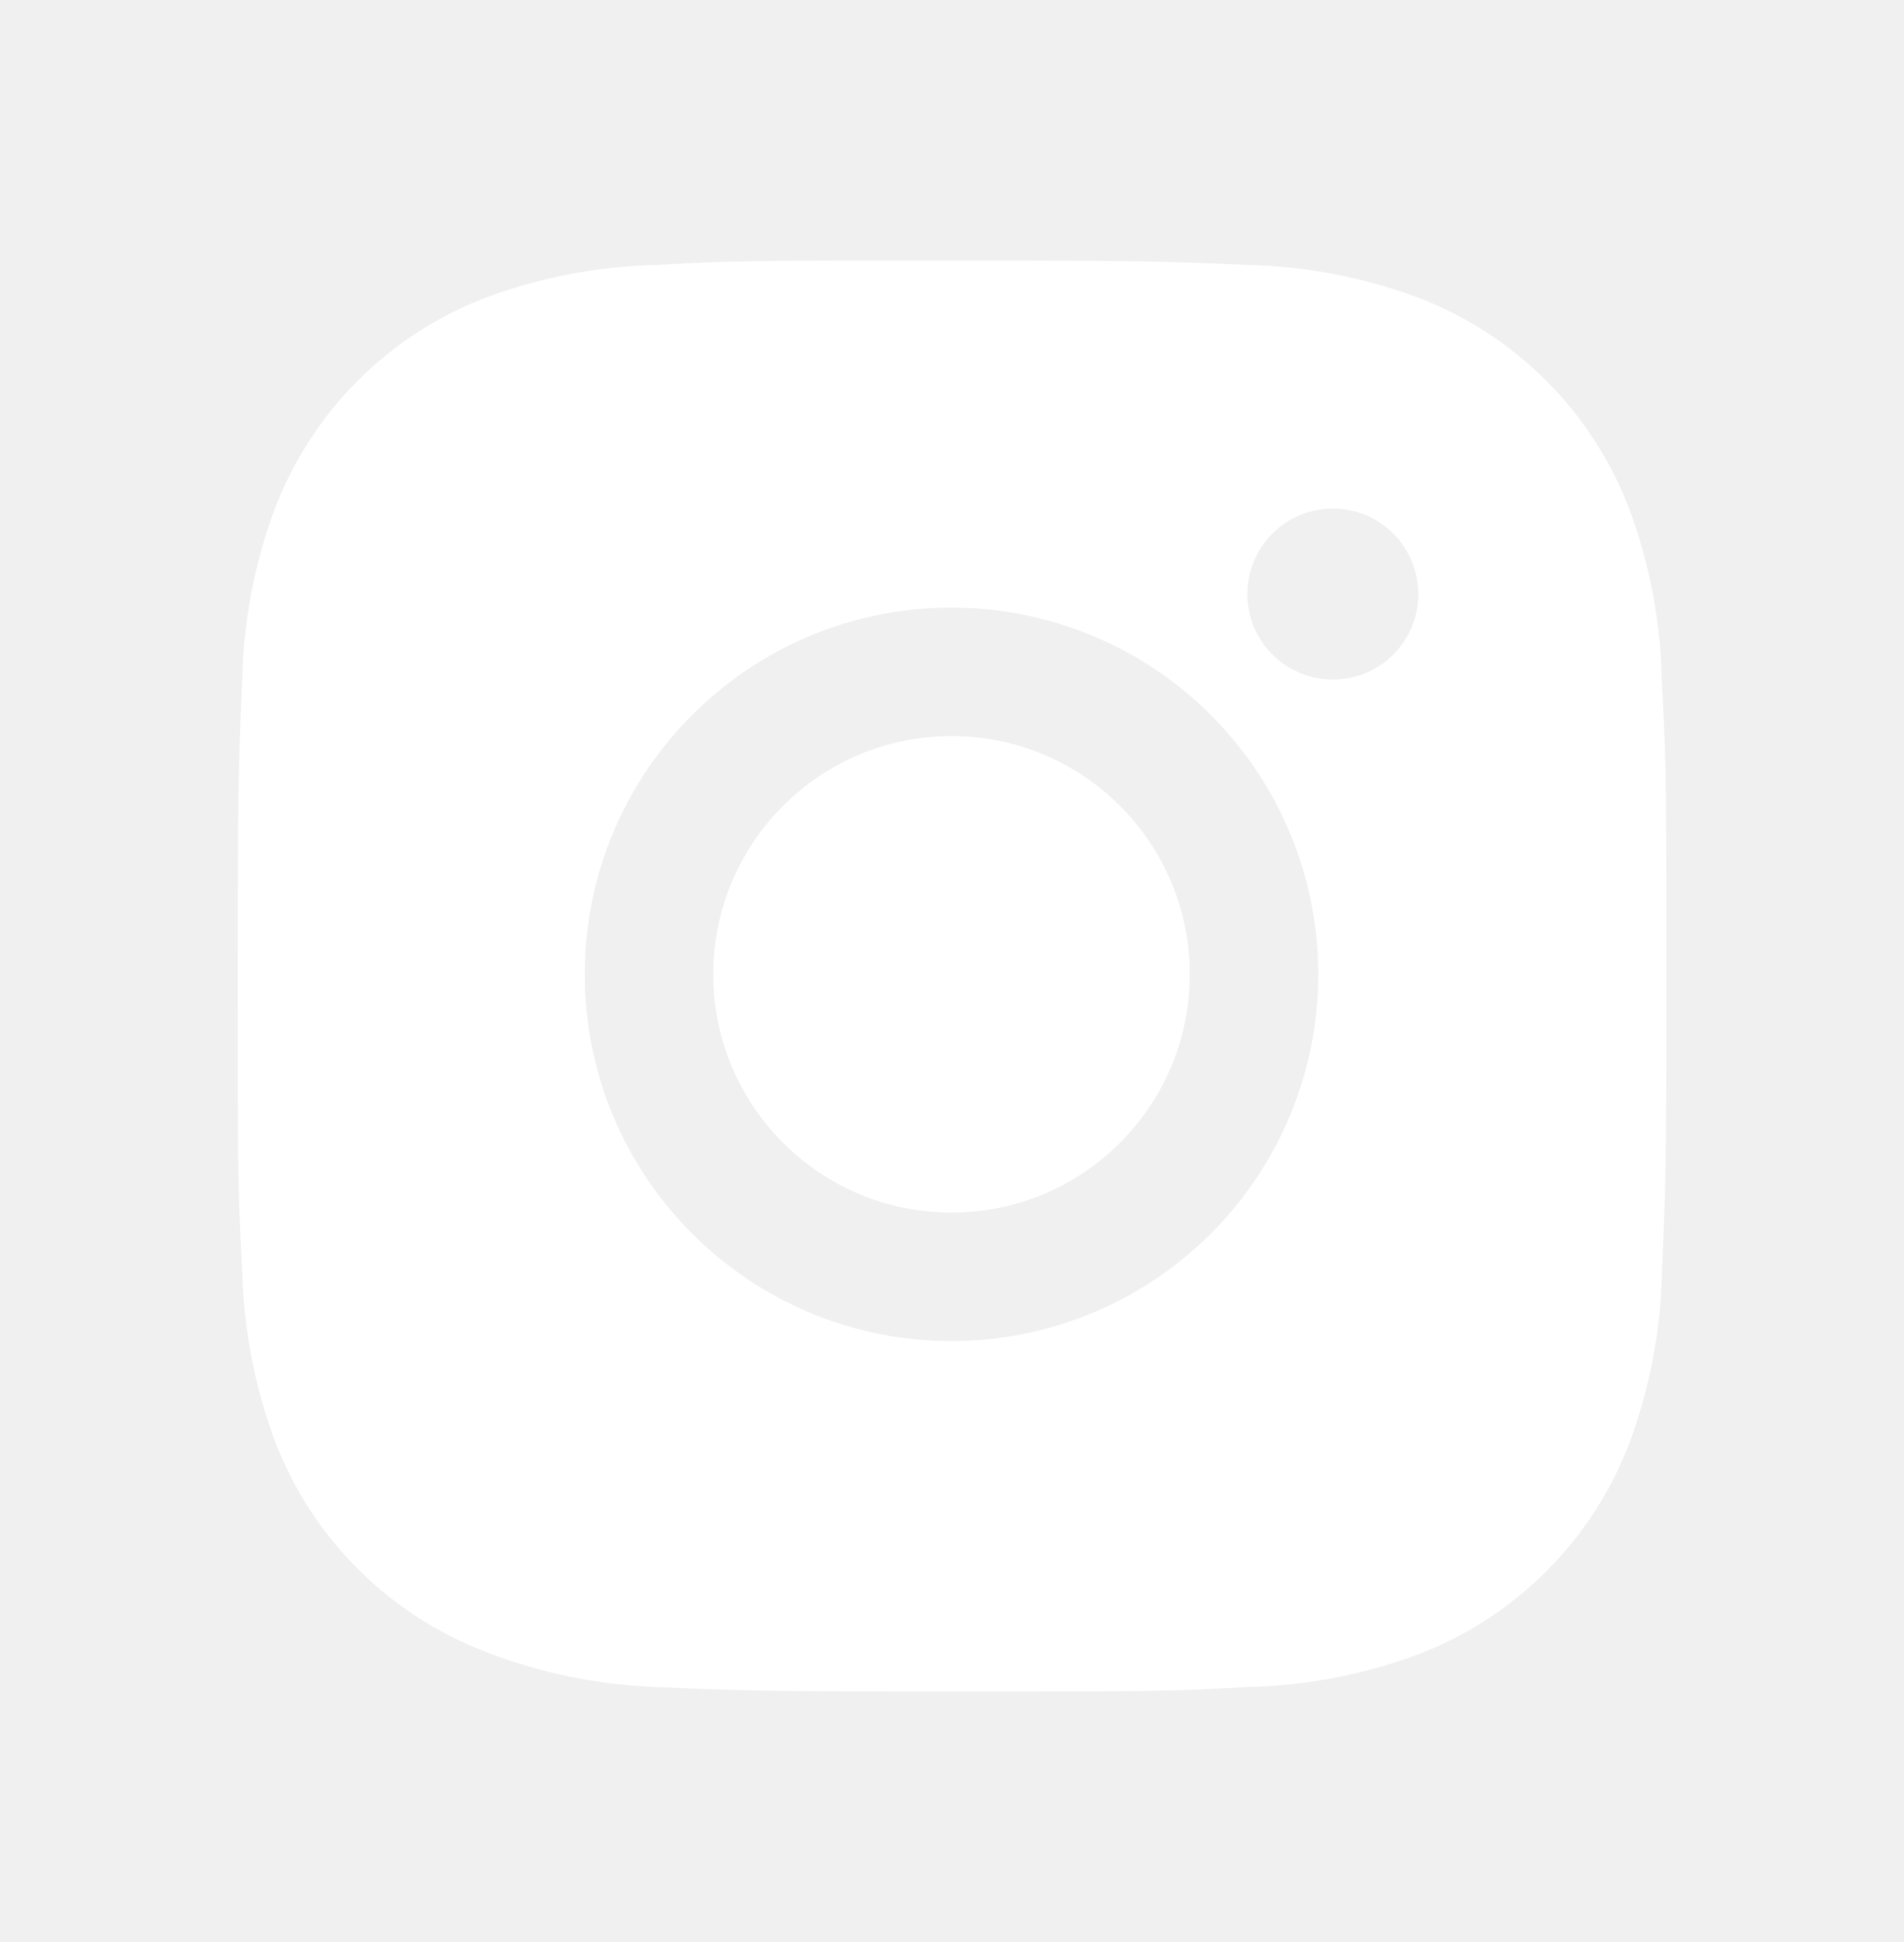
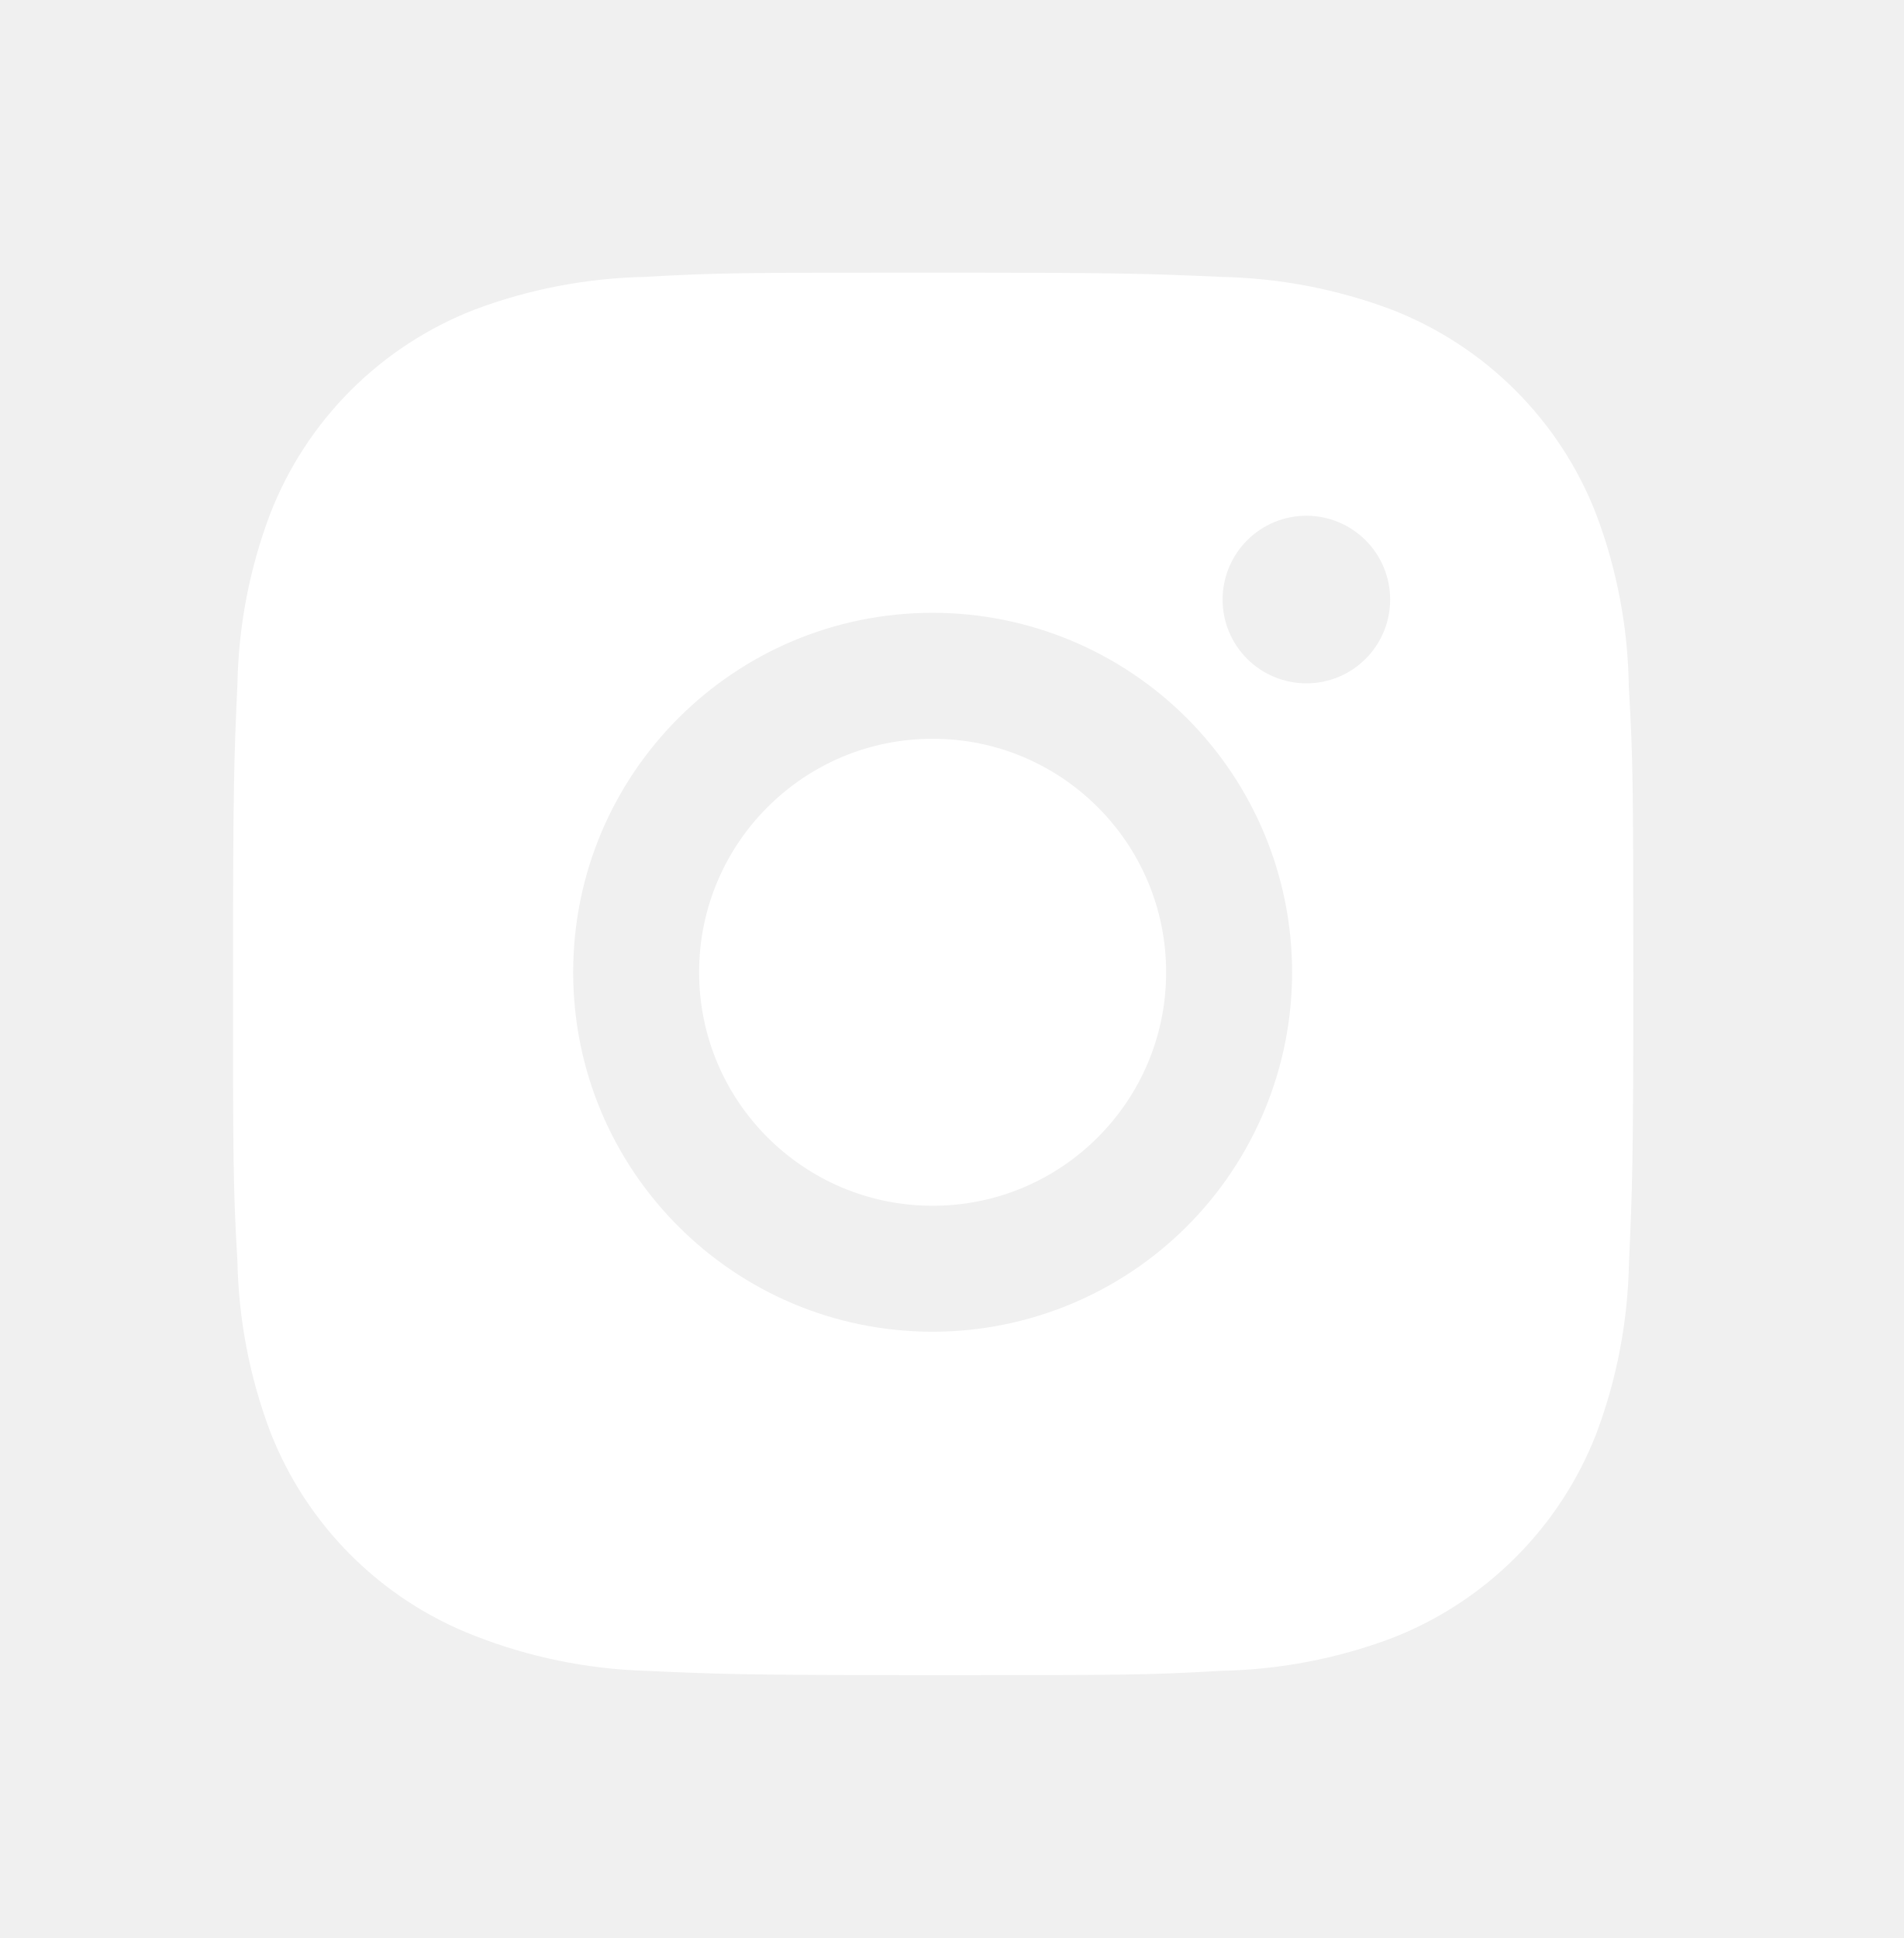
- <svg xmlns="http://www.w3.org/2000/svg" width="50" height="51" viewBox="0 0 50 51" fill="none">
+ <svg xmlns="http://www.w3.org/2000/svg" width="55" height="56" viewBox="0 0 51 51" fill="none">
  <path d="M43.64 17.933C43.619 16.356 43.324 14.793 42.767 13.317C42.285 12.071 41.547 10.94 40.603 9.996C39.658 9.051 38.527 8.314 37.282 7.831C35.824 7.284 34.284 6.988 32.727 6.956C30.723 6.867 30.088 6.842 25 6.842C19.913 6.842 19.261 6.842 17.271 6.956C15.715 6.989 14.176 7.284 12.719 7.831C11.473 8.314 10.342 9.051 9.398 9.995C8.453 10.94 7.716 12.071 7.234 13.317C6.685 14.773 6.39 16.313 6.361 17.869C6.271 19.875 6.244 20.511 6.244 25.598C6.244 30.686 6.244 31.335 6.361 33.327C6.392 34.886 6.686 36.423 7.234 37.883C7.717 39.129 8.454 40.26 9.399 41.204C10.344 42.148 11.476 42.885 12.721 43.367C14.174 43.936 15.714 44.253 17.273 44.304C19.28 44.394 19.915 44.421 25.003 44.421C30.09 44.421 30.742 44.421 32.732 44.304C34.288 44.274 35.828 43.978 37.286 43.431C38.531 42.948 39.662 42.211 40.606 41.266C41.551 40.322 42.288 39.191 42.771 37.946C43.319 36.488 43.613 34.95 43.644 33.39C43.734 31.386 43.761 30.75 43.761 25.66C43.757 20.573 43.757 19.927 43.64 17.933V17.933ZM24.988 35.219C19.667 35.219 15.357 30.908 15.357 25.588C15.357 20.267 19.667 15.956 24.988 15.956C27.542 15.956 29.992 16.971 31.798 18.777C33.604 20.584 34.619 23.033 34.619 25.588C34.619 28.142 33.604 30.592 31.798 32.398C29.992 34.204 27.542 35.219 24.988 35.219V35.219ZM35.002 17.846C34.708 17.846 34.415 17.788 34.143 17.675C33.87 17.563 33.622 17.397 33.414 17.189C33.205 16.98 33.04 16.733 32.927 16.46C32.814 16.187 32.756 15.895 32.757 15.6C32.757 15.305 32.815 15.013 32.928 14.741C33.04 14.469 33.206 14.221 33.414 14.013C33.623 13.804 33.87 13.639 34.142 13.526C34.415 13.413 34.707 13.355 35.001 13.355C35.296 13.355 35.588 13.413 35.861 13.526C36.133 13.639 36.38 13.804 36.589 14.013C36.797 14.221 36.962 14.469 37.075 14.741C37.188 15.013 37.246 15.305 37.246 15.6C37.246 16.842 36.242 17.846 35.002 17.846Z" fill="white" />
  <path d="M24.988 31.844C28.443 31.844 31.244 29.043 31.244 25.588C31.244 22.132 28.443 19.331 24.988 19.331C21.532 19.331 18.731 22.132 18.731 25.588C18.731 29.043 21.532 31.844 24.988 31.844Z" fill="white" />
</svg>
